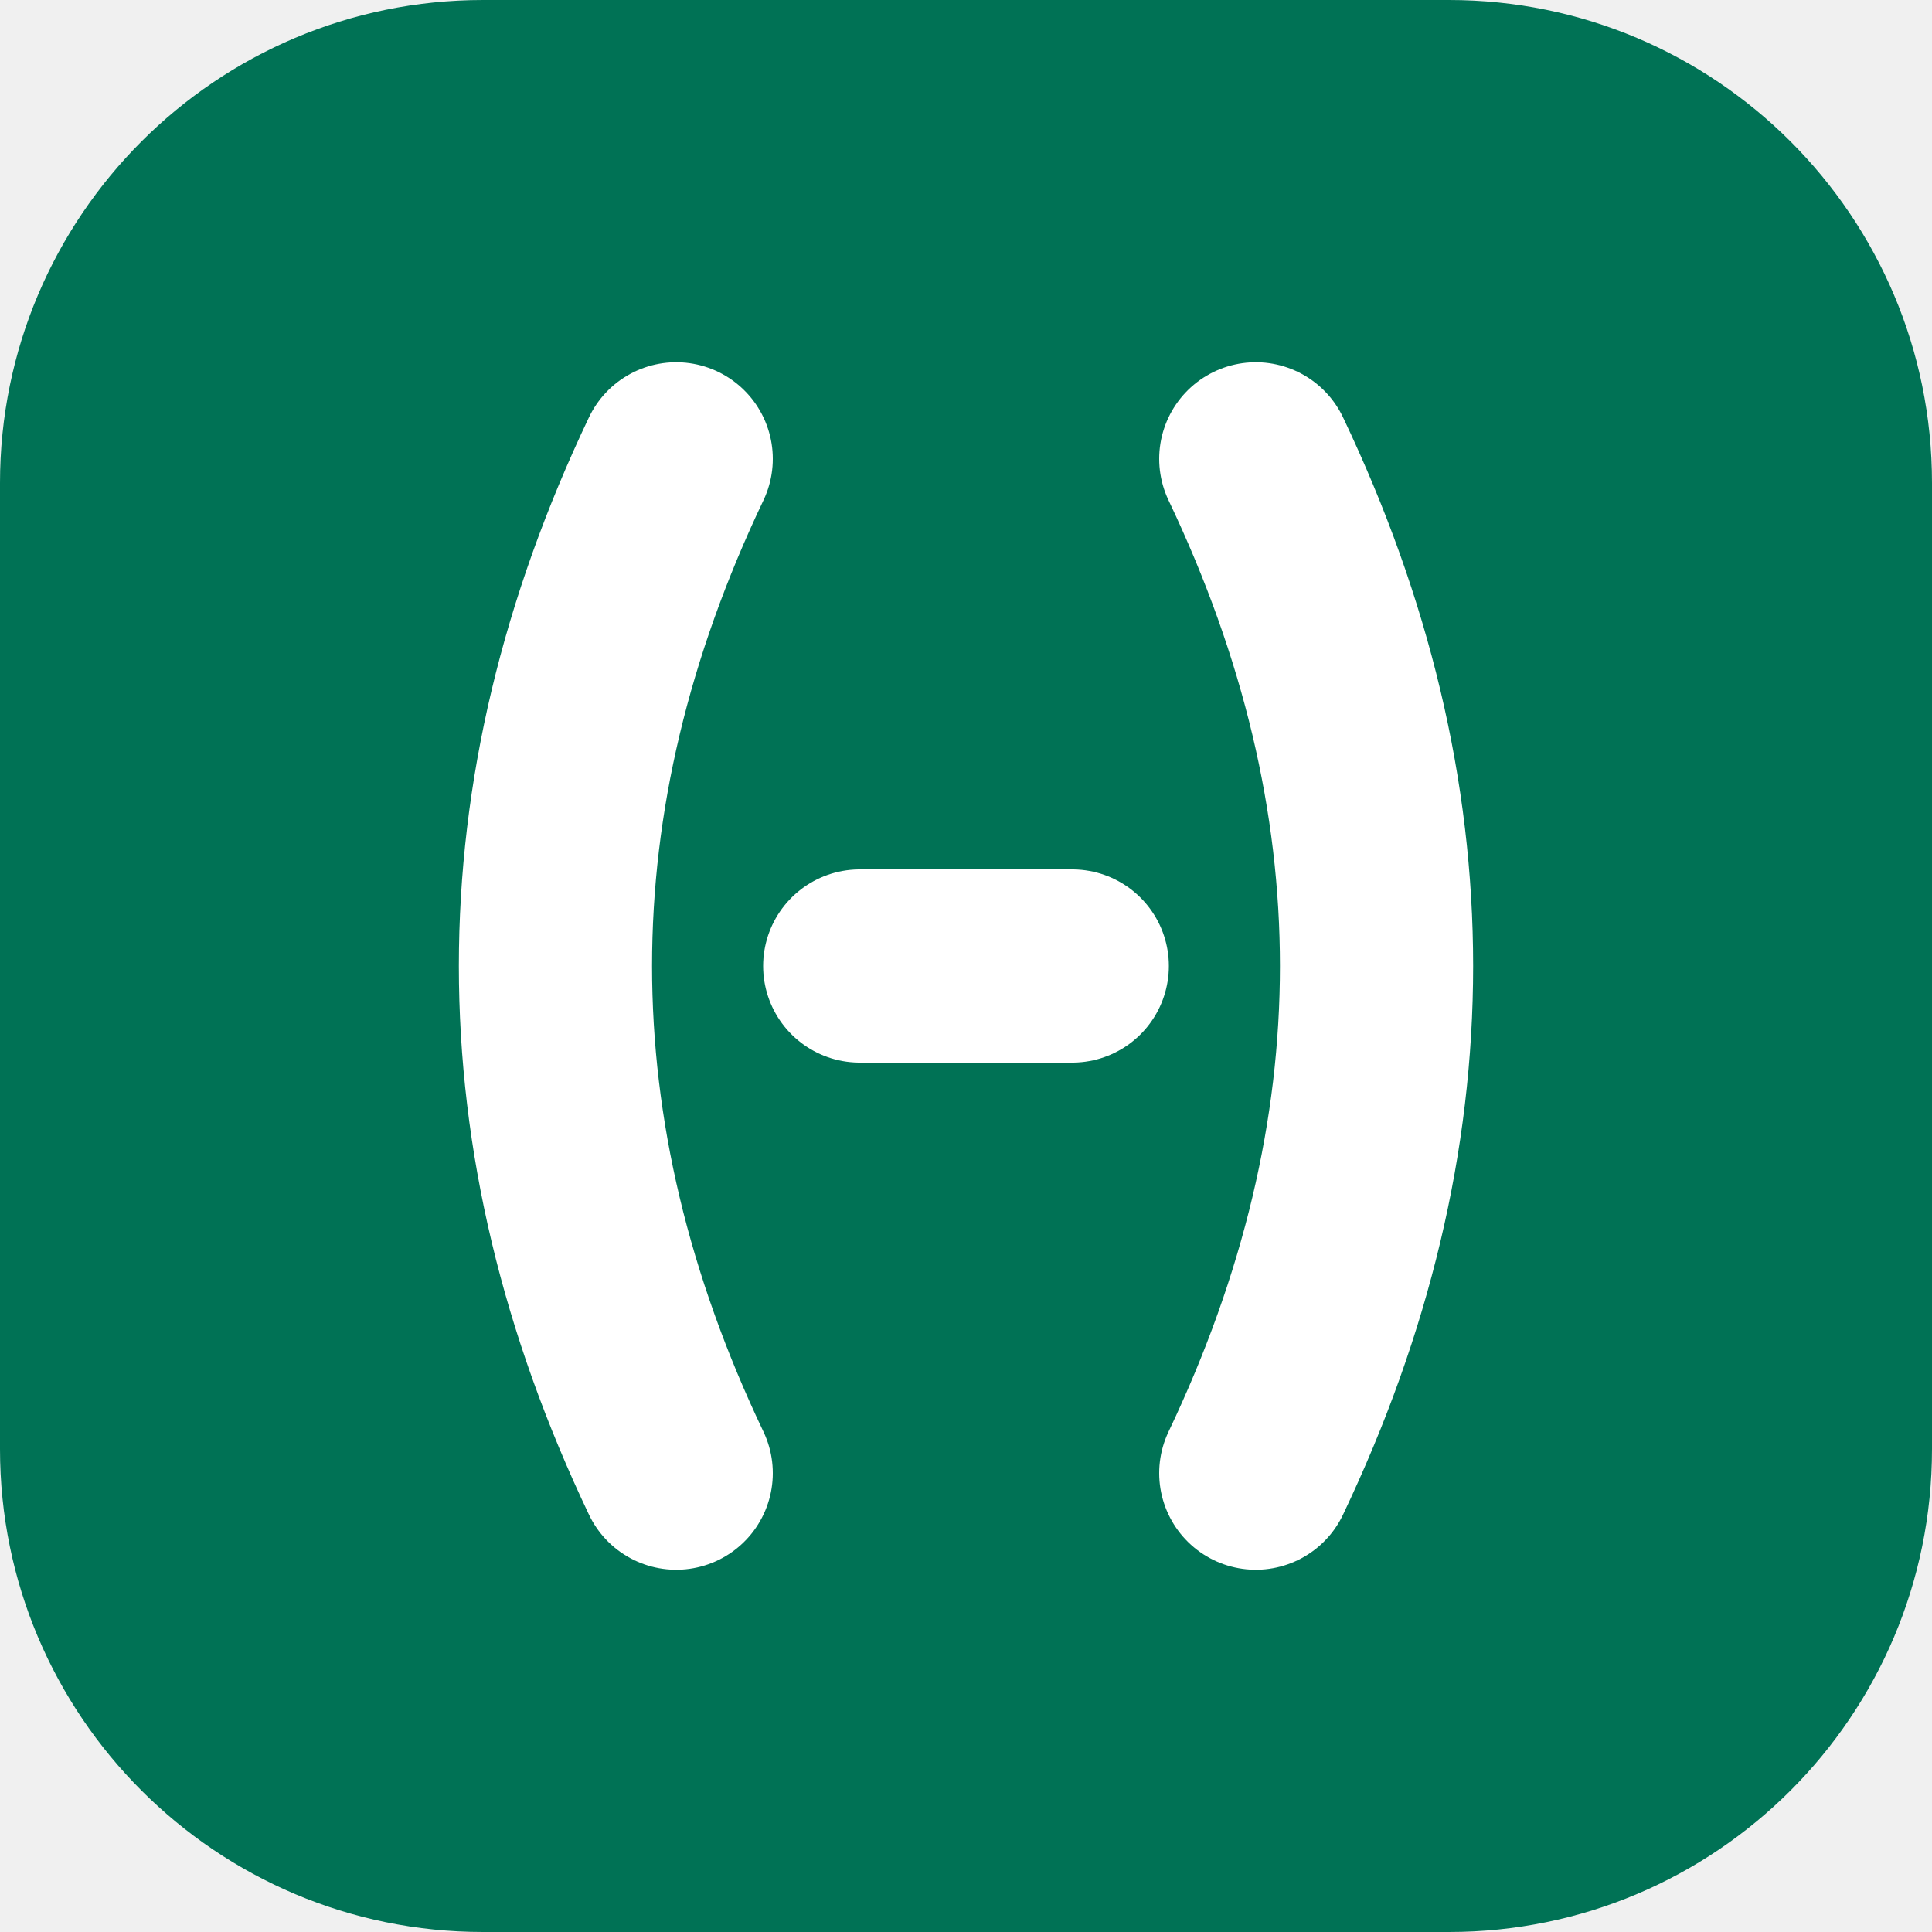
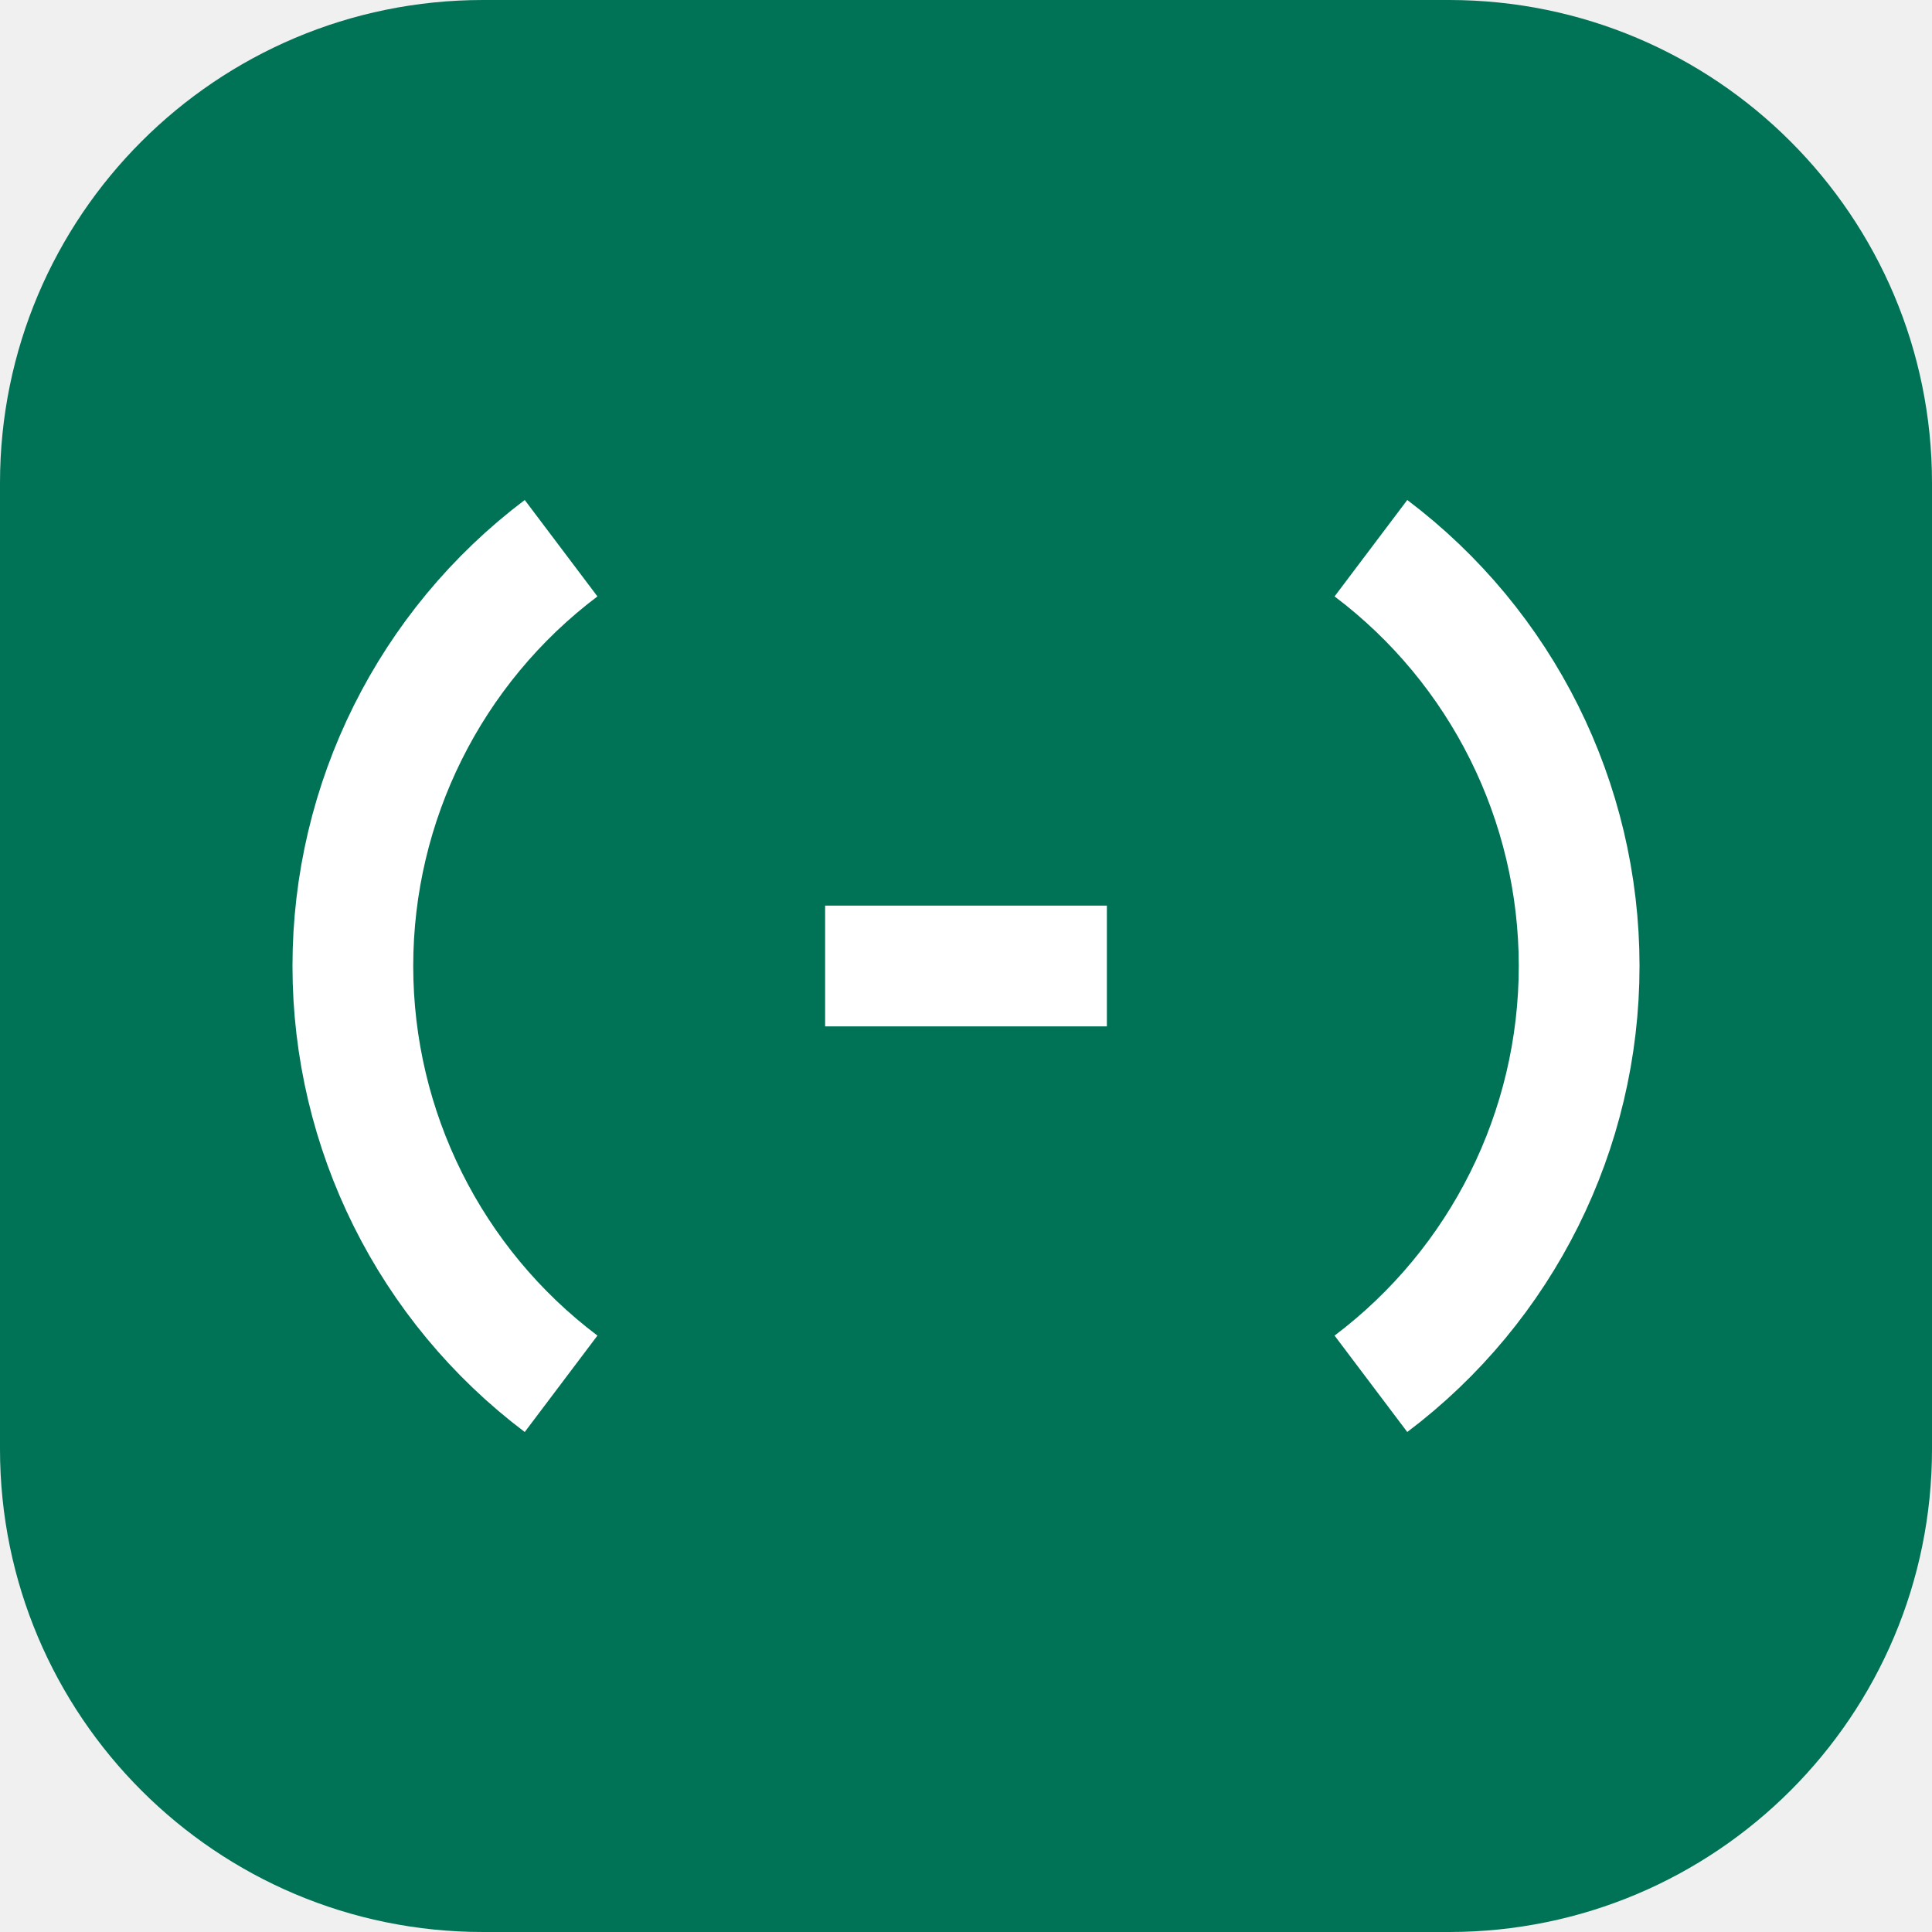
- <svg xmlns="http://www.w3.org/2000/svg" viewBox="0 0 20 20">
-   <rect width="20" height="20" rx="5" fill="#007255" />
-   <path d="M7 4.75Q4.5 10 7 15.25M13 4.75Q15.5 10 13 15.25M8.9 10h2.2" fill="none" stroke="#fff" stroke-width="2" stroke-linecap="round" stroke-linejoin="round" />
+ <svg xmlns="http://www.w3.org/2000/svg" viewBox="0 0 24 24">
+   <rect width="24" height="24" rx="6" fill="#007255" />
+   <path d="M6.97 6.81A6.5 6.5 0 0 0 6.97 17.19M17.03 6.81A6.5 6.5 0 0 1 17.03 17.19M10.25 12h3.5" fill="none" stroke="#fff" stroke-width="1.5" stroke-linecap="butt" />
</svg>
